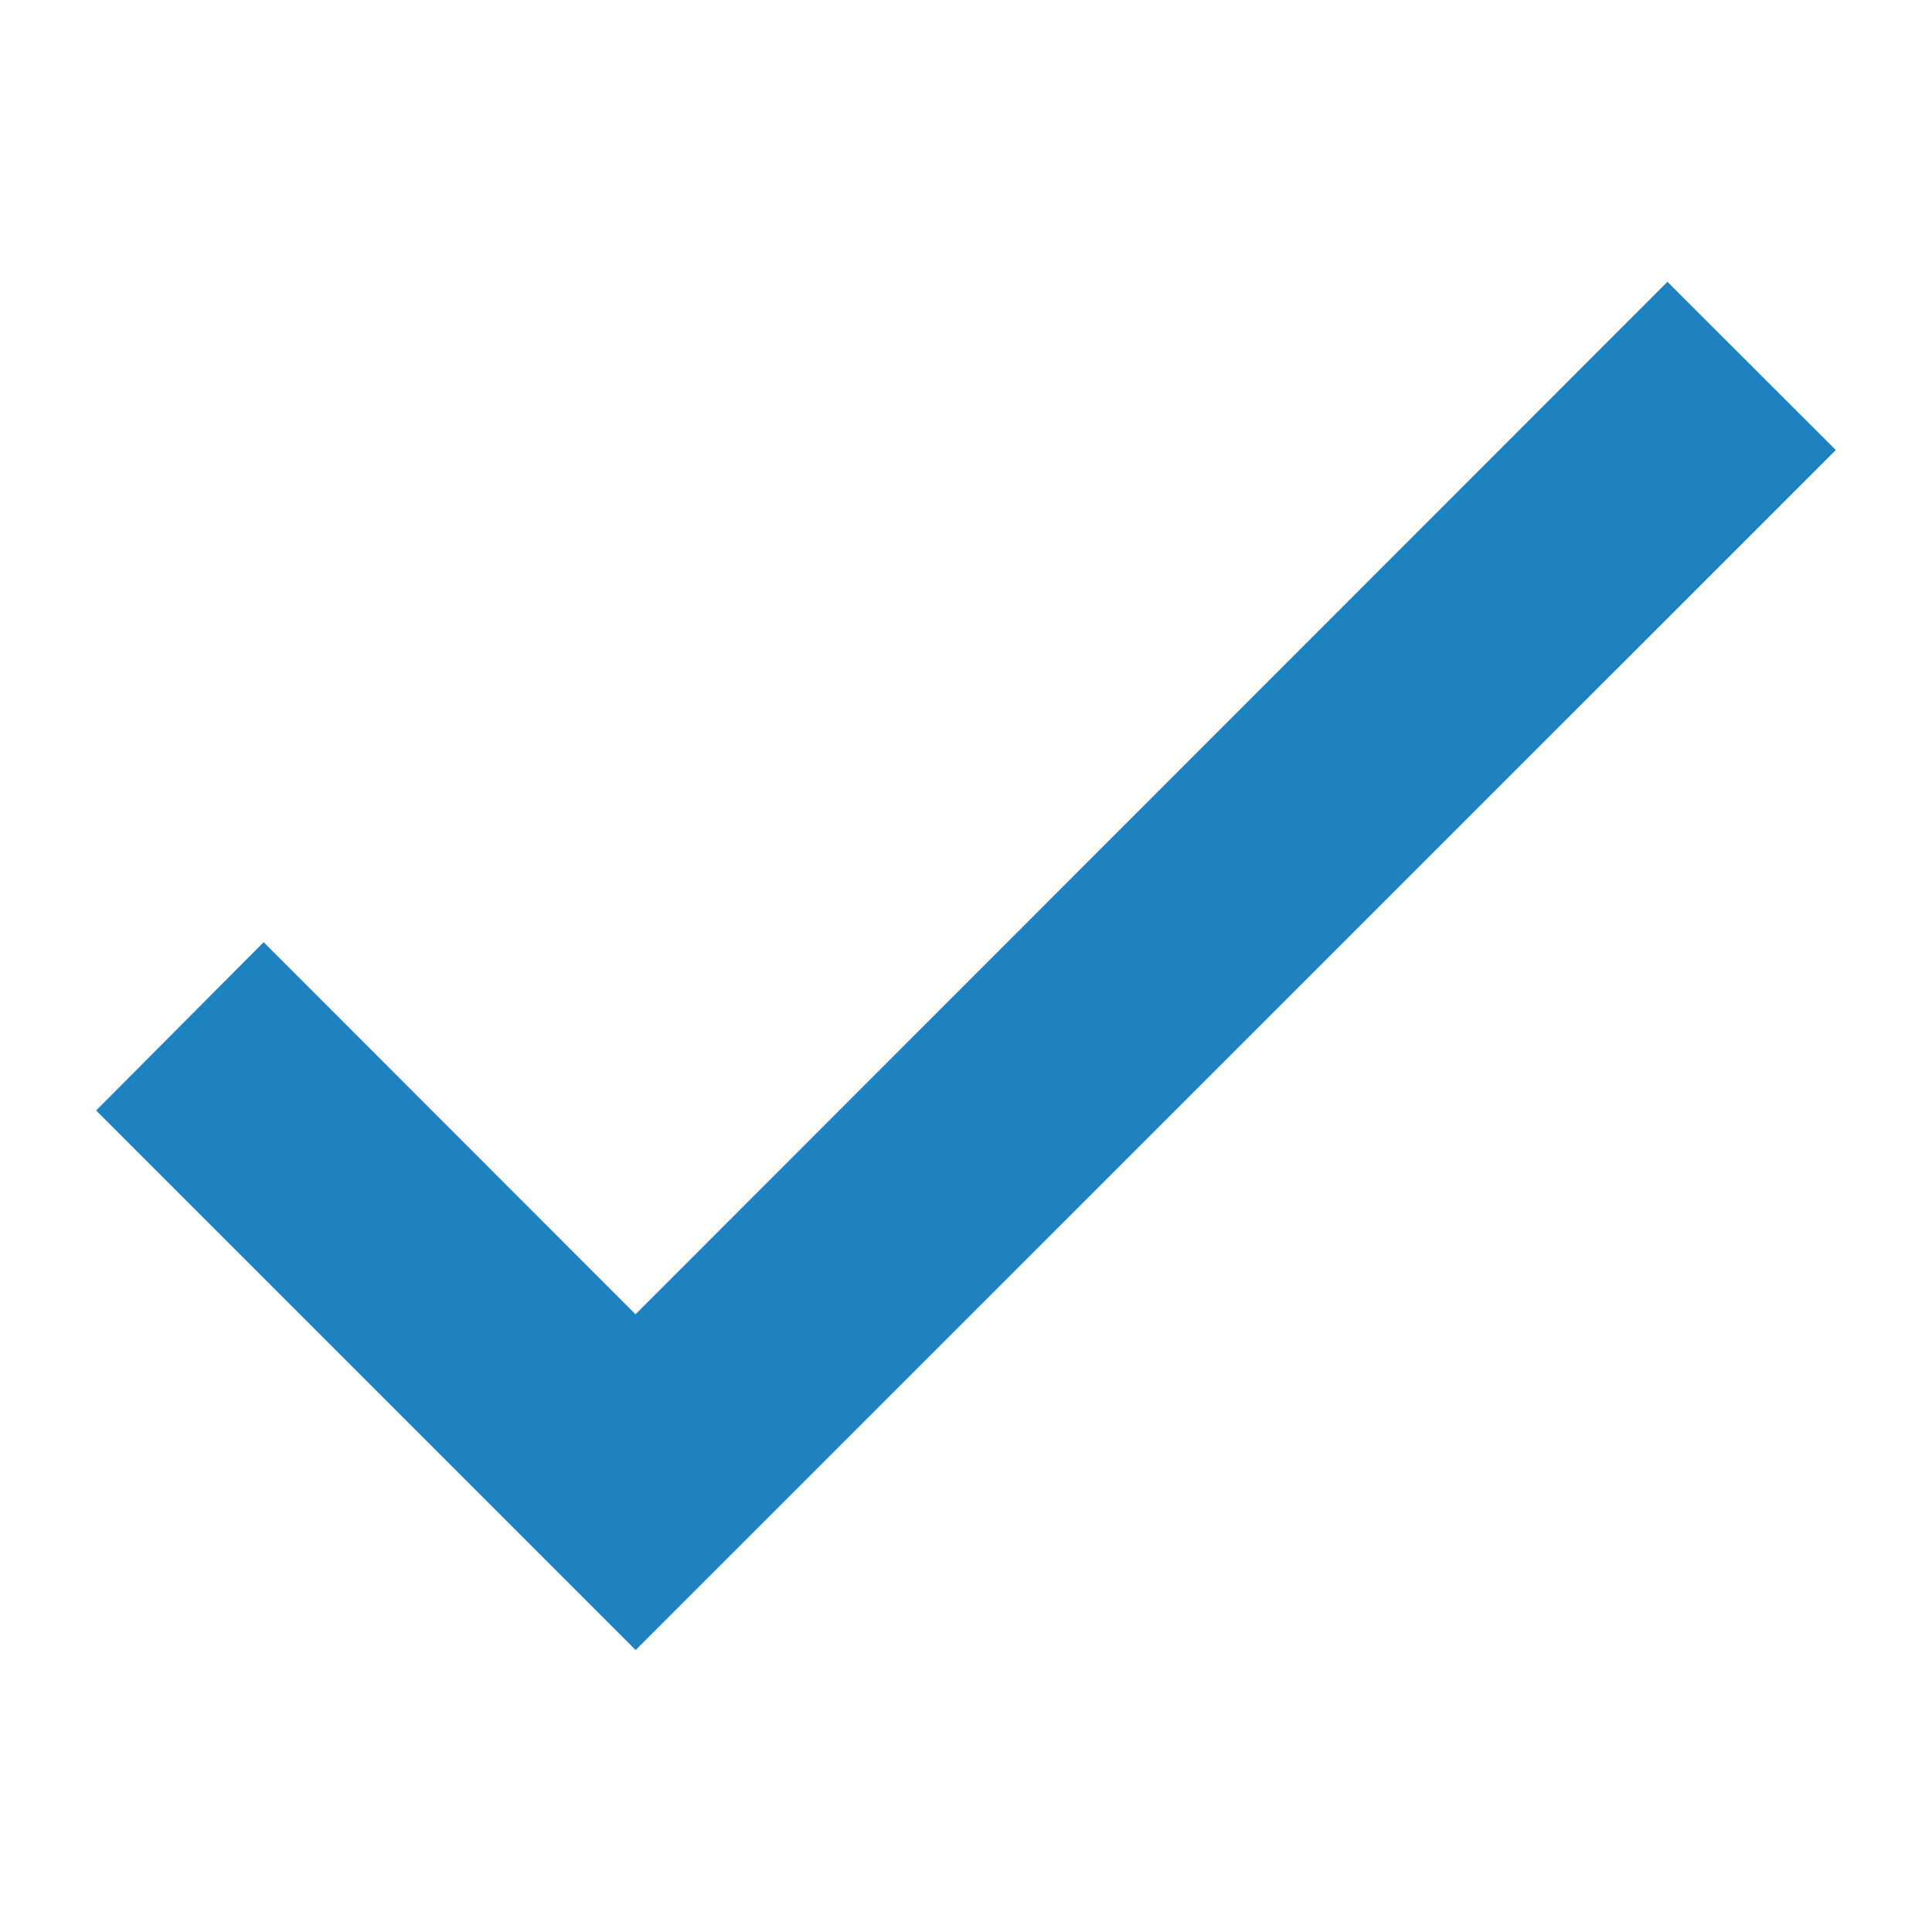
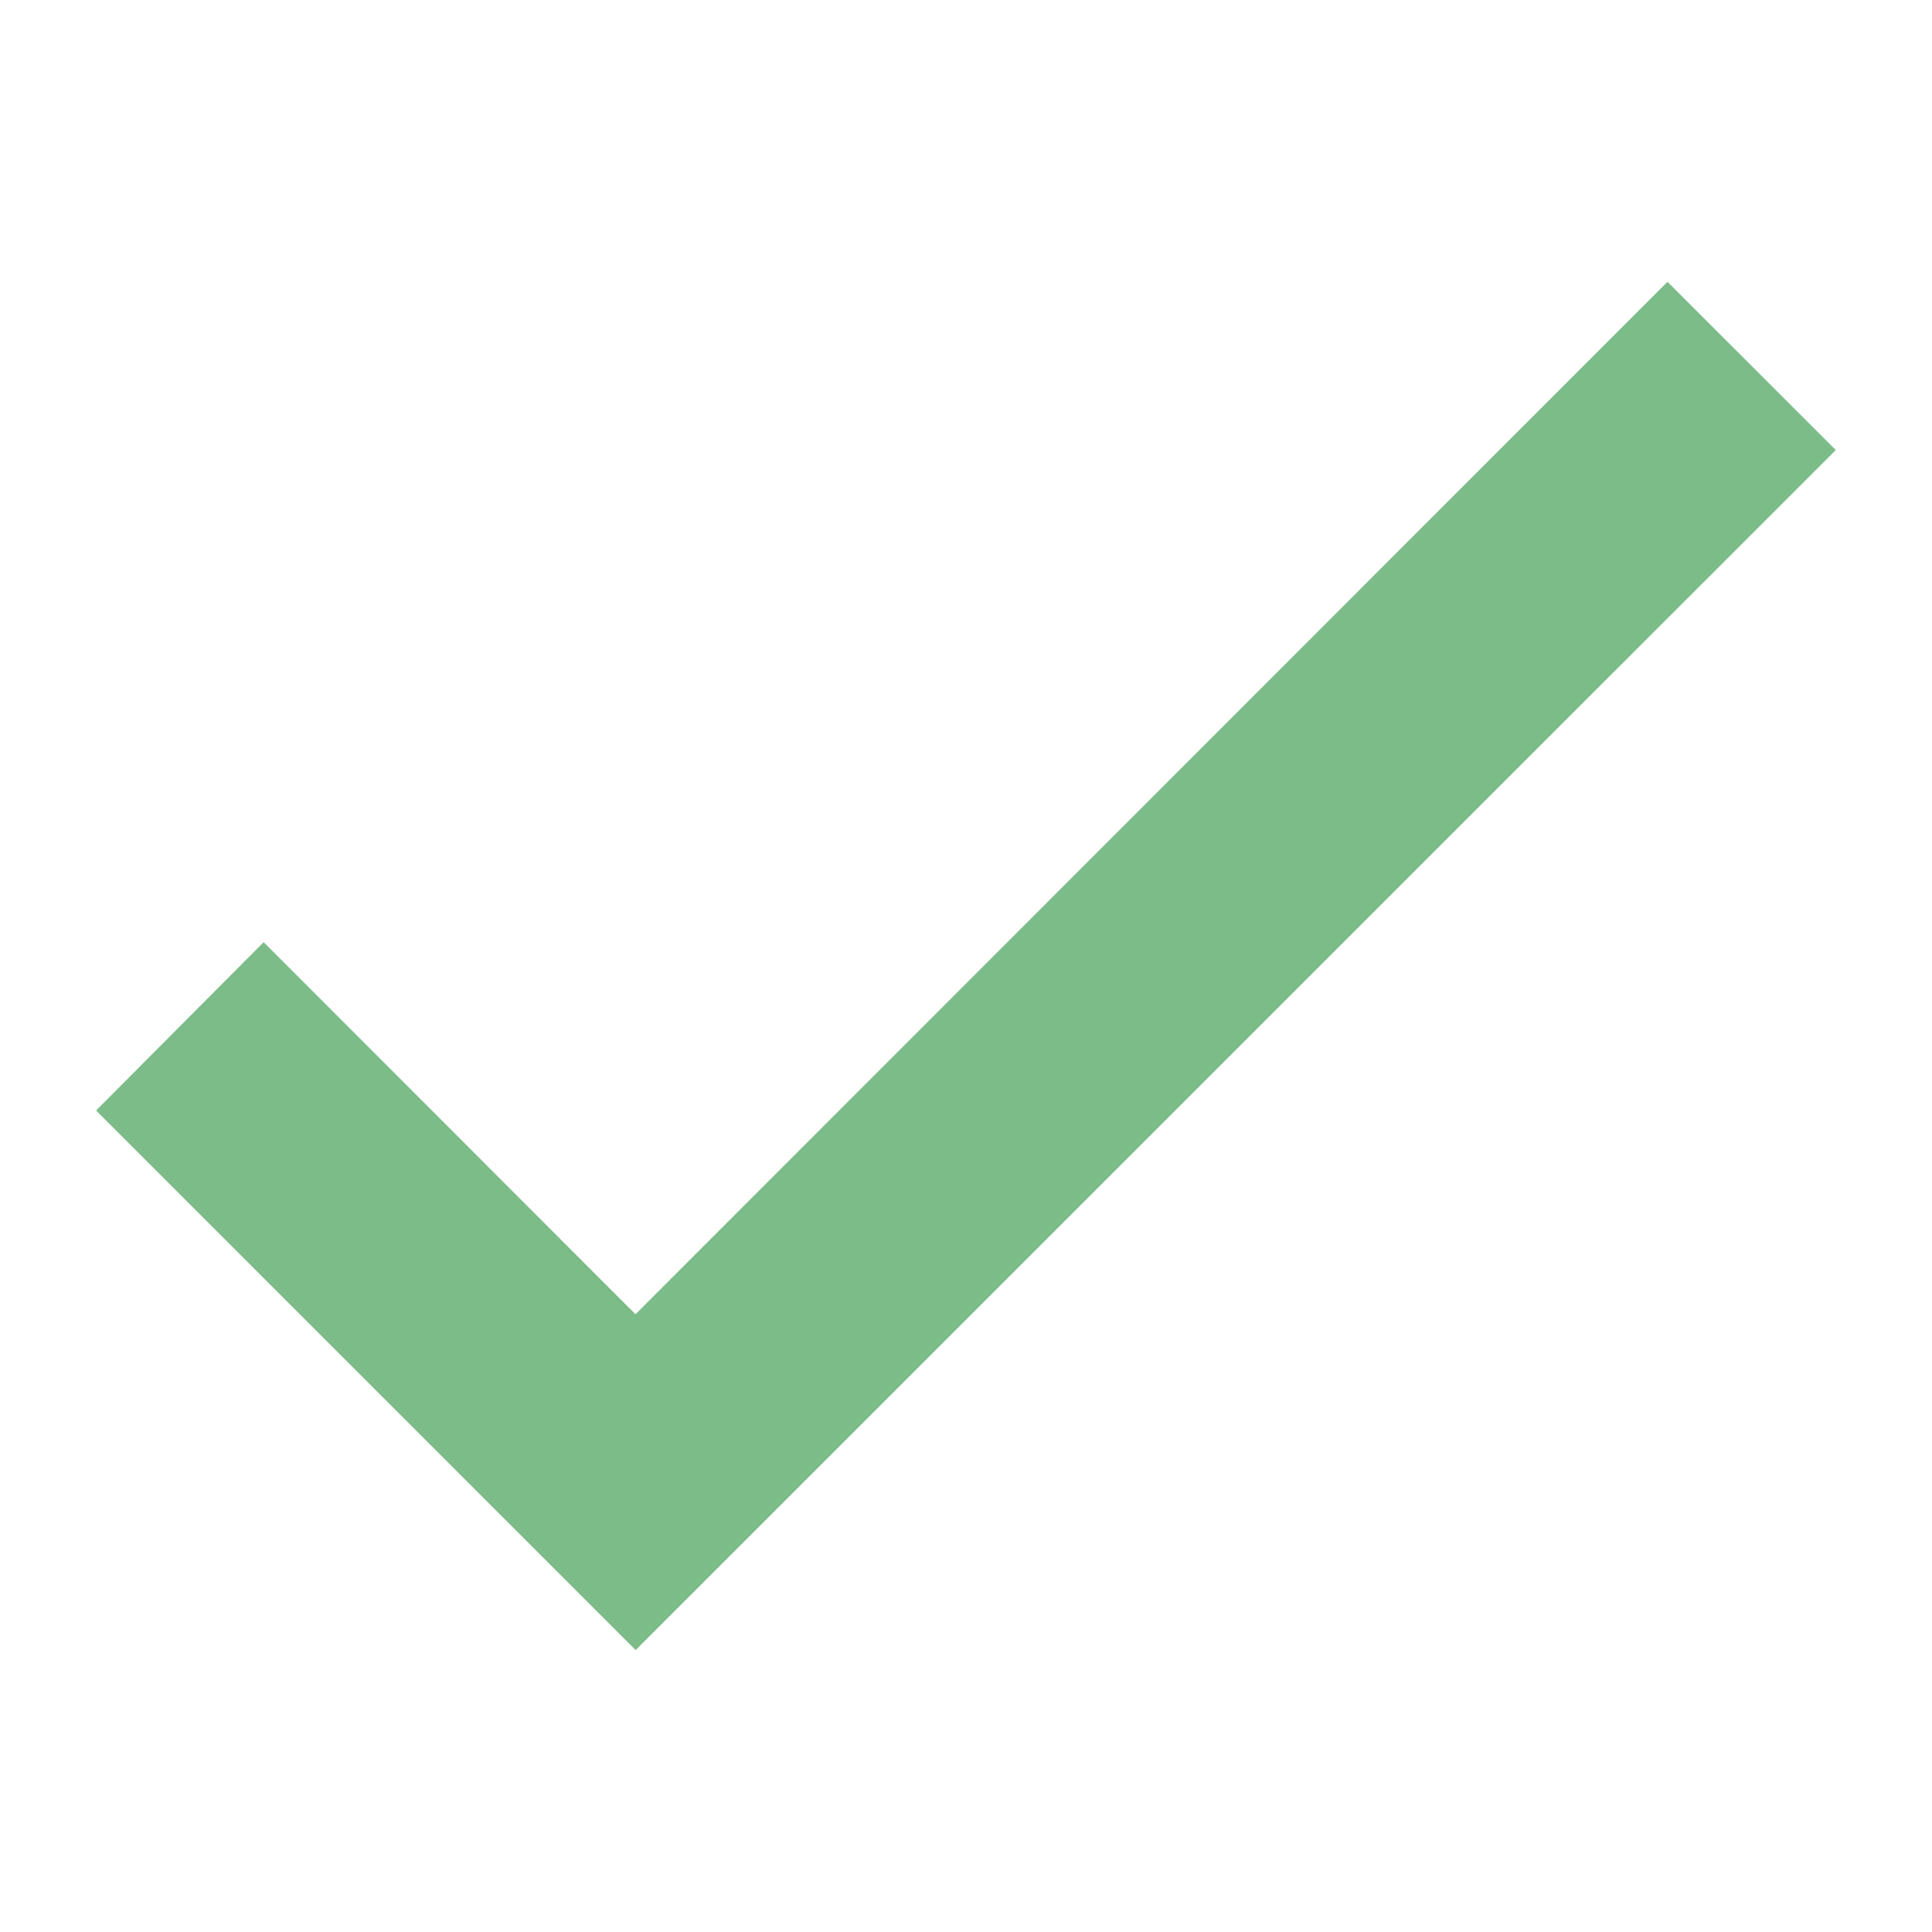
<svg xmlns="http://www.w3.org/2000/svg" version="1.1" id="图层_1" x="0px" y="0px" width="15px" height="15px" viewBox="0 0 15 15" enable-background="new 0 0 15 15" xml:space="preserve">
  <g>
-     <path fill="#1F82C0" d="M2.047,7.315L0.746,8.622l4.189,4.189l9.318-9.317l-1.307-1.306l-8.012,8.016L2.047,7.315z M11.381,8.557" />
+     <path fill="#7bbc88" d="M2.047,7.315L0.746,8.622l4.189,4.189l9.318-9.317l-1.307-1.306l-8.012,8.016L2.047,7.315z M11.381,8.557" />
  </g>
</svg>
